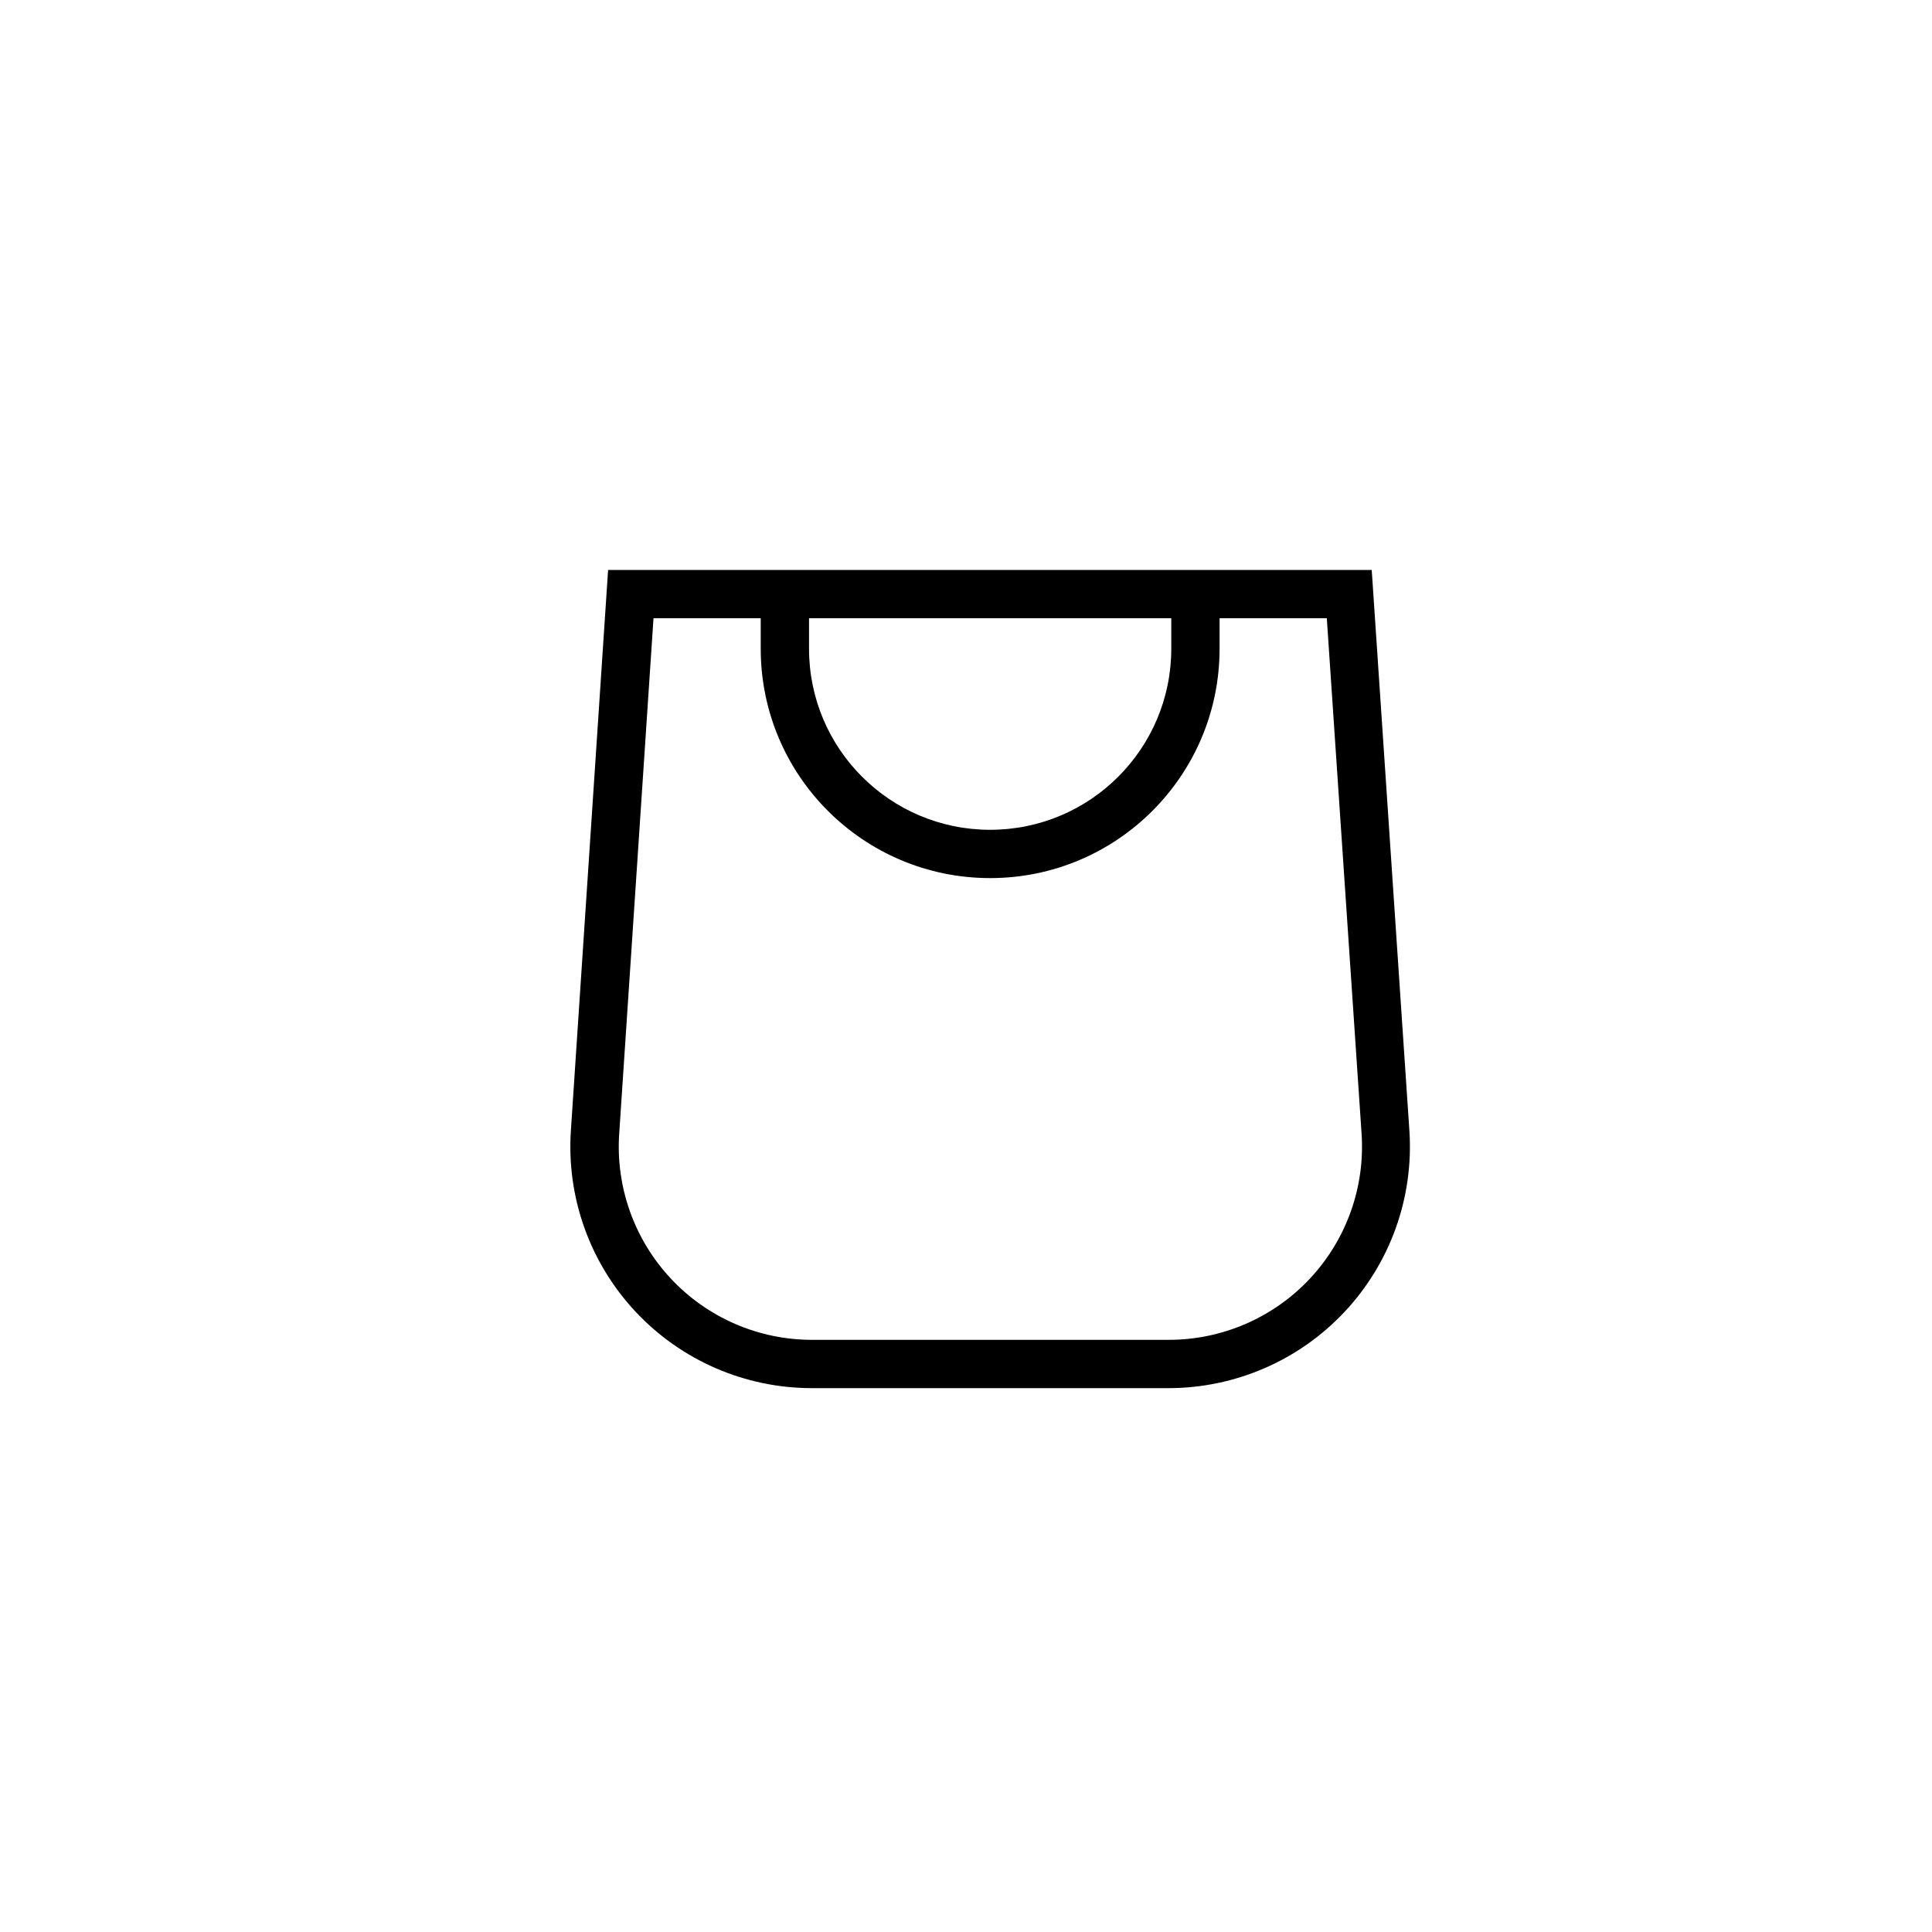
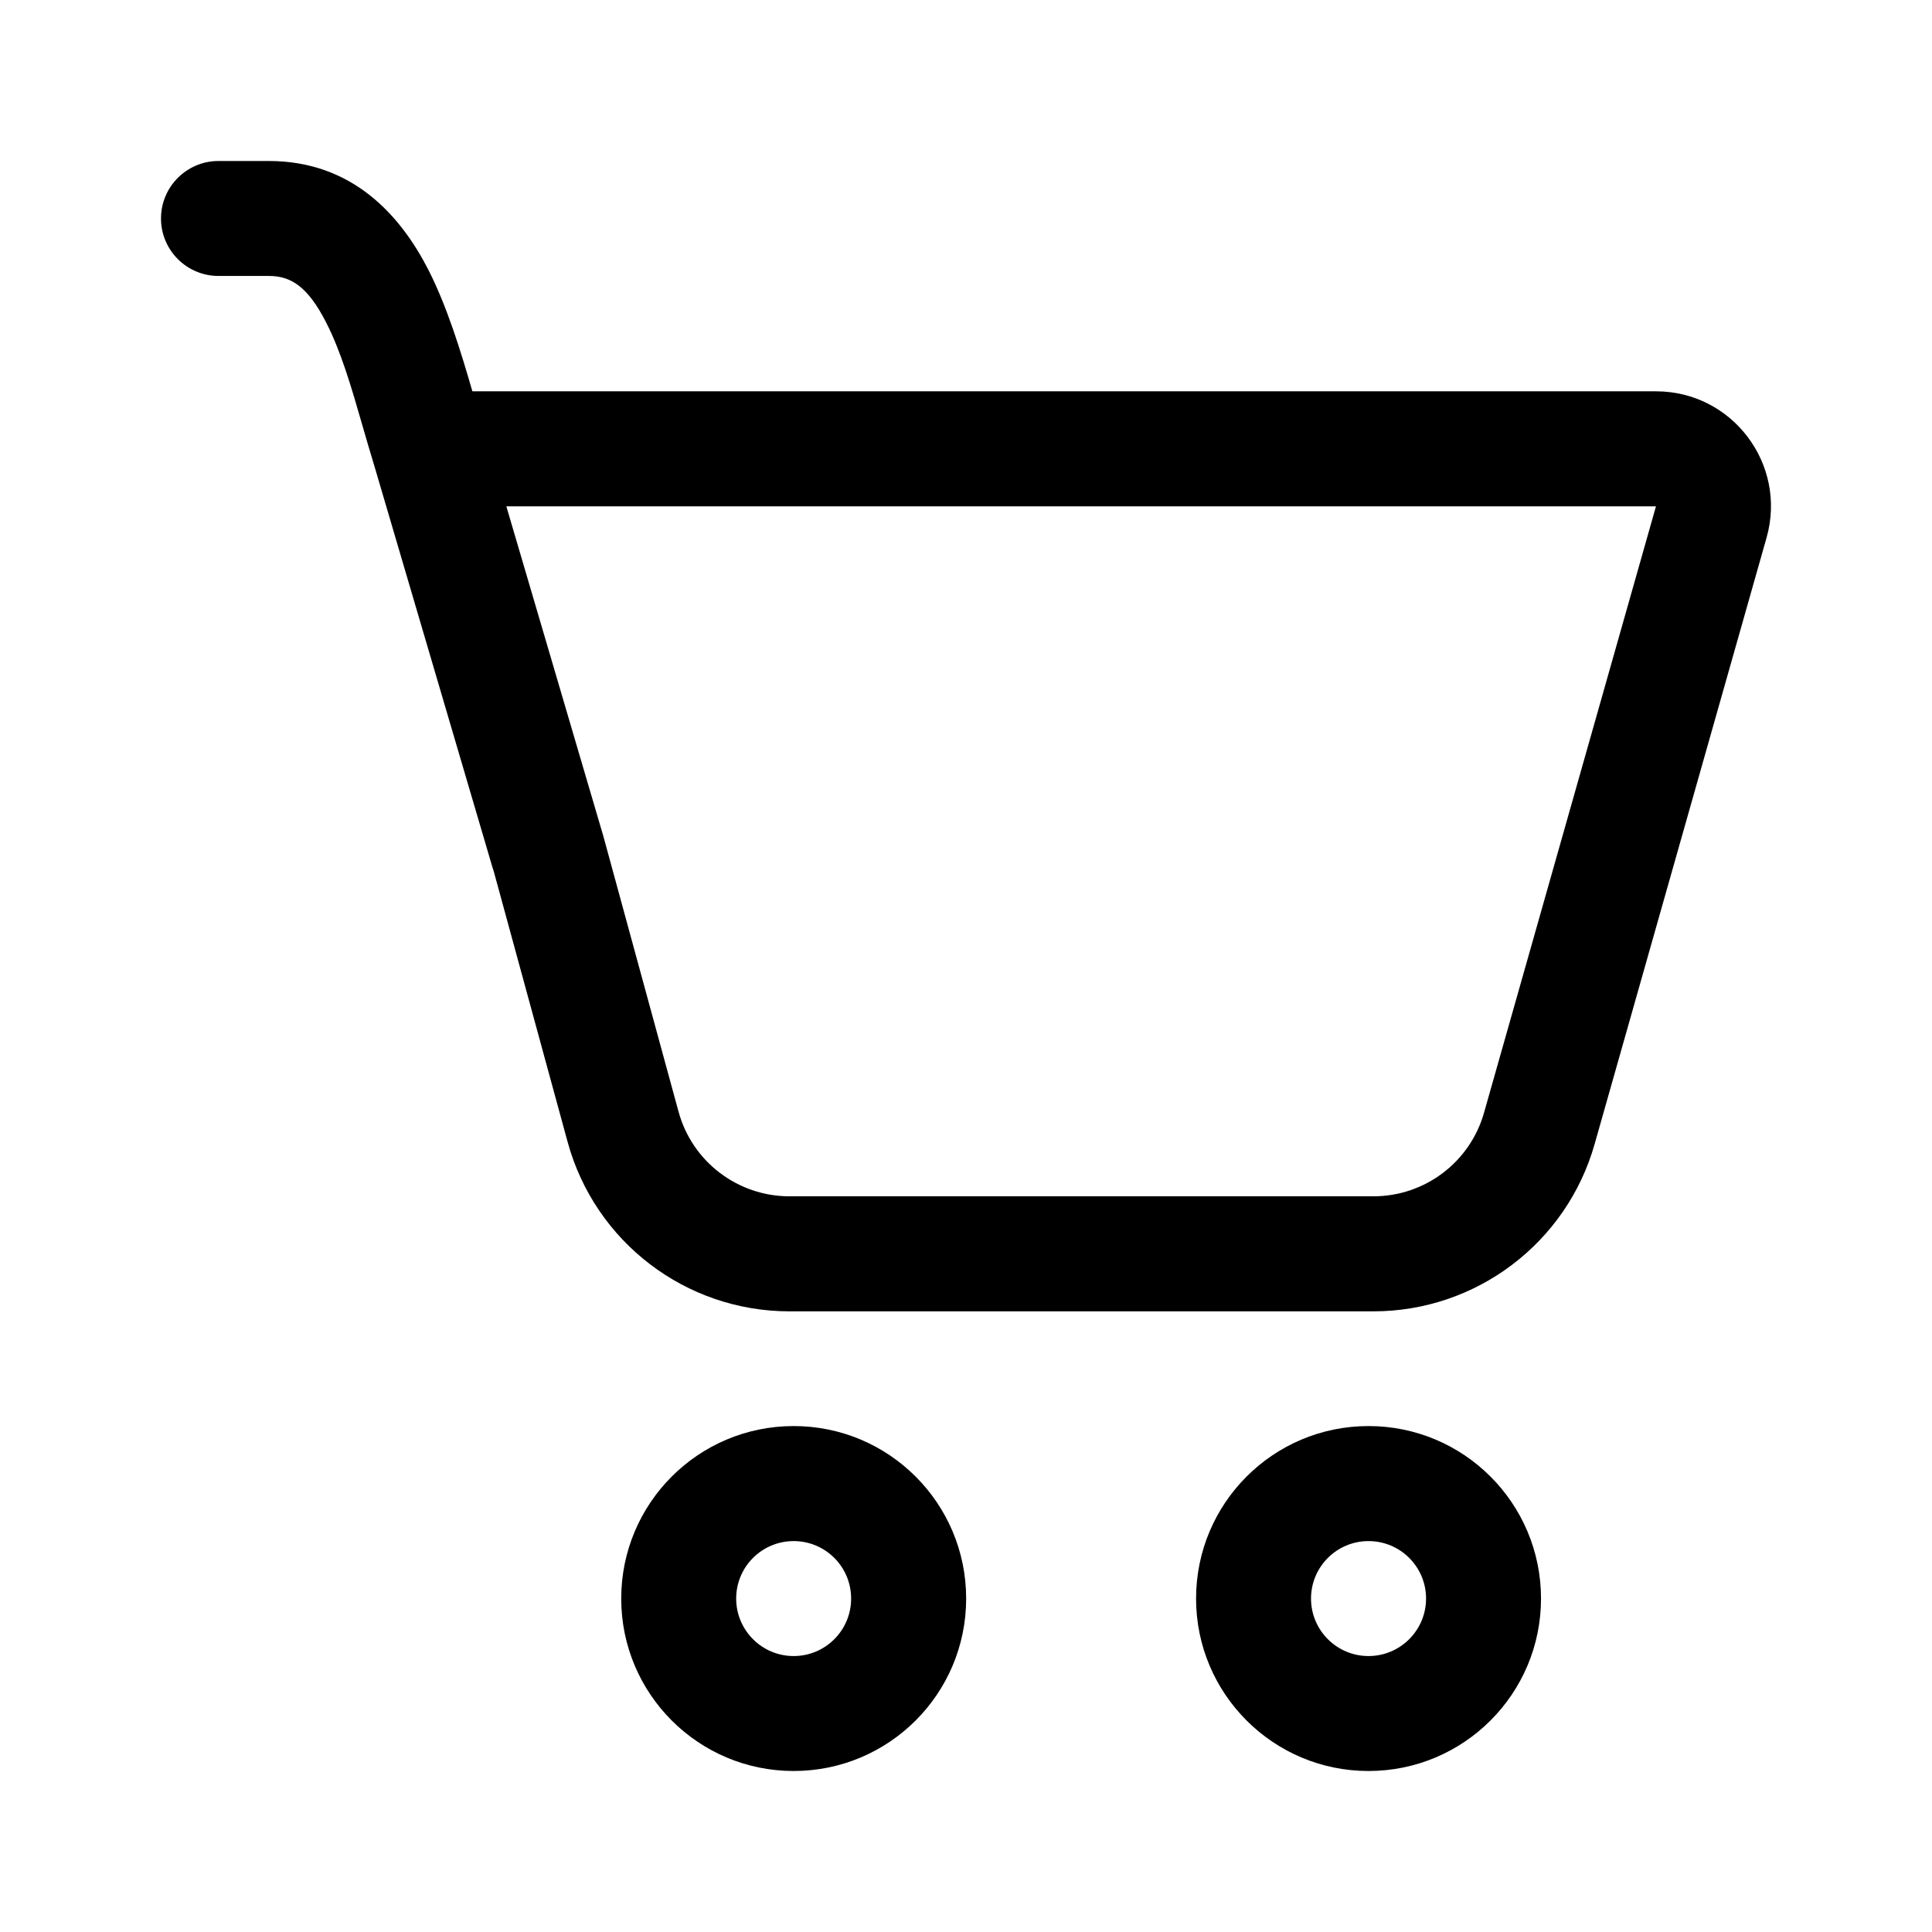
- <svg xmlns="http://www.w3.org/2000/svg" fill="none" class="icon icon-cart-empty" viewBox="0 0 40 40">
-   <path fill="currentColor" fill-rule="evenodd" d="M15.75 11.8h-3.16l-.77 11.6a5 5 0 0 0 4.99 5.34h7.38a5 5 0 0 0 4.99-5.33L28.4 11.8zm0 1h-2.22l-.71 10.67a4 4 0 0 0 3.99 4.27h7.38a4 4 0 0 0 4-4.27l-.72-10.67h-2.22v.63a4.75 4.75 0 1 1-9.5 0zm8.5 0h-7.5v.63a3.75 3.75 0 1 0 7.5 0z" />
+ <svg xmlns="http://www.w3.org/2000/svg" data-icon="cart-1" width="35" height="35" viewBox="0 0 24 24" class="fkcart-icon-checkout icon icon-cart-empty" fill="none">
+   <path d="M2 2.714C2 2.32 2.32 2 2.714 2H3.34C4.378 2 4.975 2.676 5.32 3.349C5.556 3.811 5.727 4.374 5.868 4.861H20.571C21.519 4.861 22.203 5.767 21.945 6.679L19.809 14.212C19.461 15.441 18.338 16.29 17.061 16.29H9.807C8.519 16.29 7.39 15.428 7.051 14.185L6.133 10.822C6.128 10.807 6.123 10.792 6.118 10.776L4.648 5.78C4.597 5.614 4.551 5.454 4.506 5.299C4.364 4.805 4.237 4.368 4.049 4.001C3.821 3.557 3.612 3.428 3.34 3.428H2.714C2.32 3.428 2 3.108 2 2.714ZM7.495 10.387L8.429 13.809C8.598 14.43 9.163 14.861 9.807 14.861H17.061C17.7 14.861 18.261 14.437 18.435 13.823L20.571 6.29H6.29L7.495 10.387ZM12.002 19.858C12.002 21.041 11.043 22 9.859 22C8.676 22 7.717 21.041 7.717 19.858C7.717 18.674 8.676 17.715 9.859 17.715C11.043 17.715 12.002 18.674 12.002 19.858ZM10.573 19.858C10.573 19.463 10.254 19.144 9.859 19.144C9.465 19.144 9.145 19.463 9.145 19.858C9.145 20.252 9.465 20.572 9.859 20.572C10.254 20.572 10.573 20.252 10.573 19.858ZM19.143 19.858C19.143 21.041 18.184 22 17 22C15.817 22 14.858 21.041 14.858 19.858C14.858 18.674 15.817 17.715 17 17.715C18.184 17.715 19.143 18.674 19.143 19.858ZM17.715 19.858C17.715 19.463 17.395 19.144 17 19.144C16.606 19.144 16.286 19.463 16.286 19.858C16.286 20.252 16.606 20.572 17 20.572C17.395 20.572 17.715 20.252 17.715 19.858Z" fill="currentColor" />
</svg>
